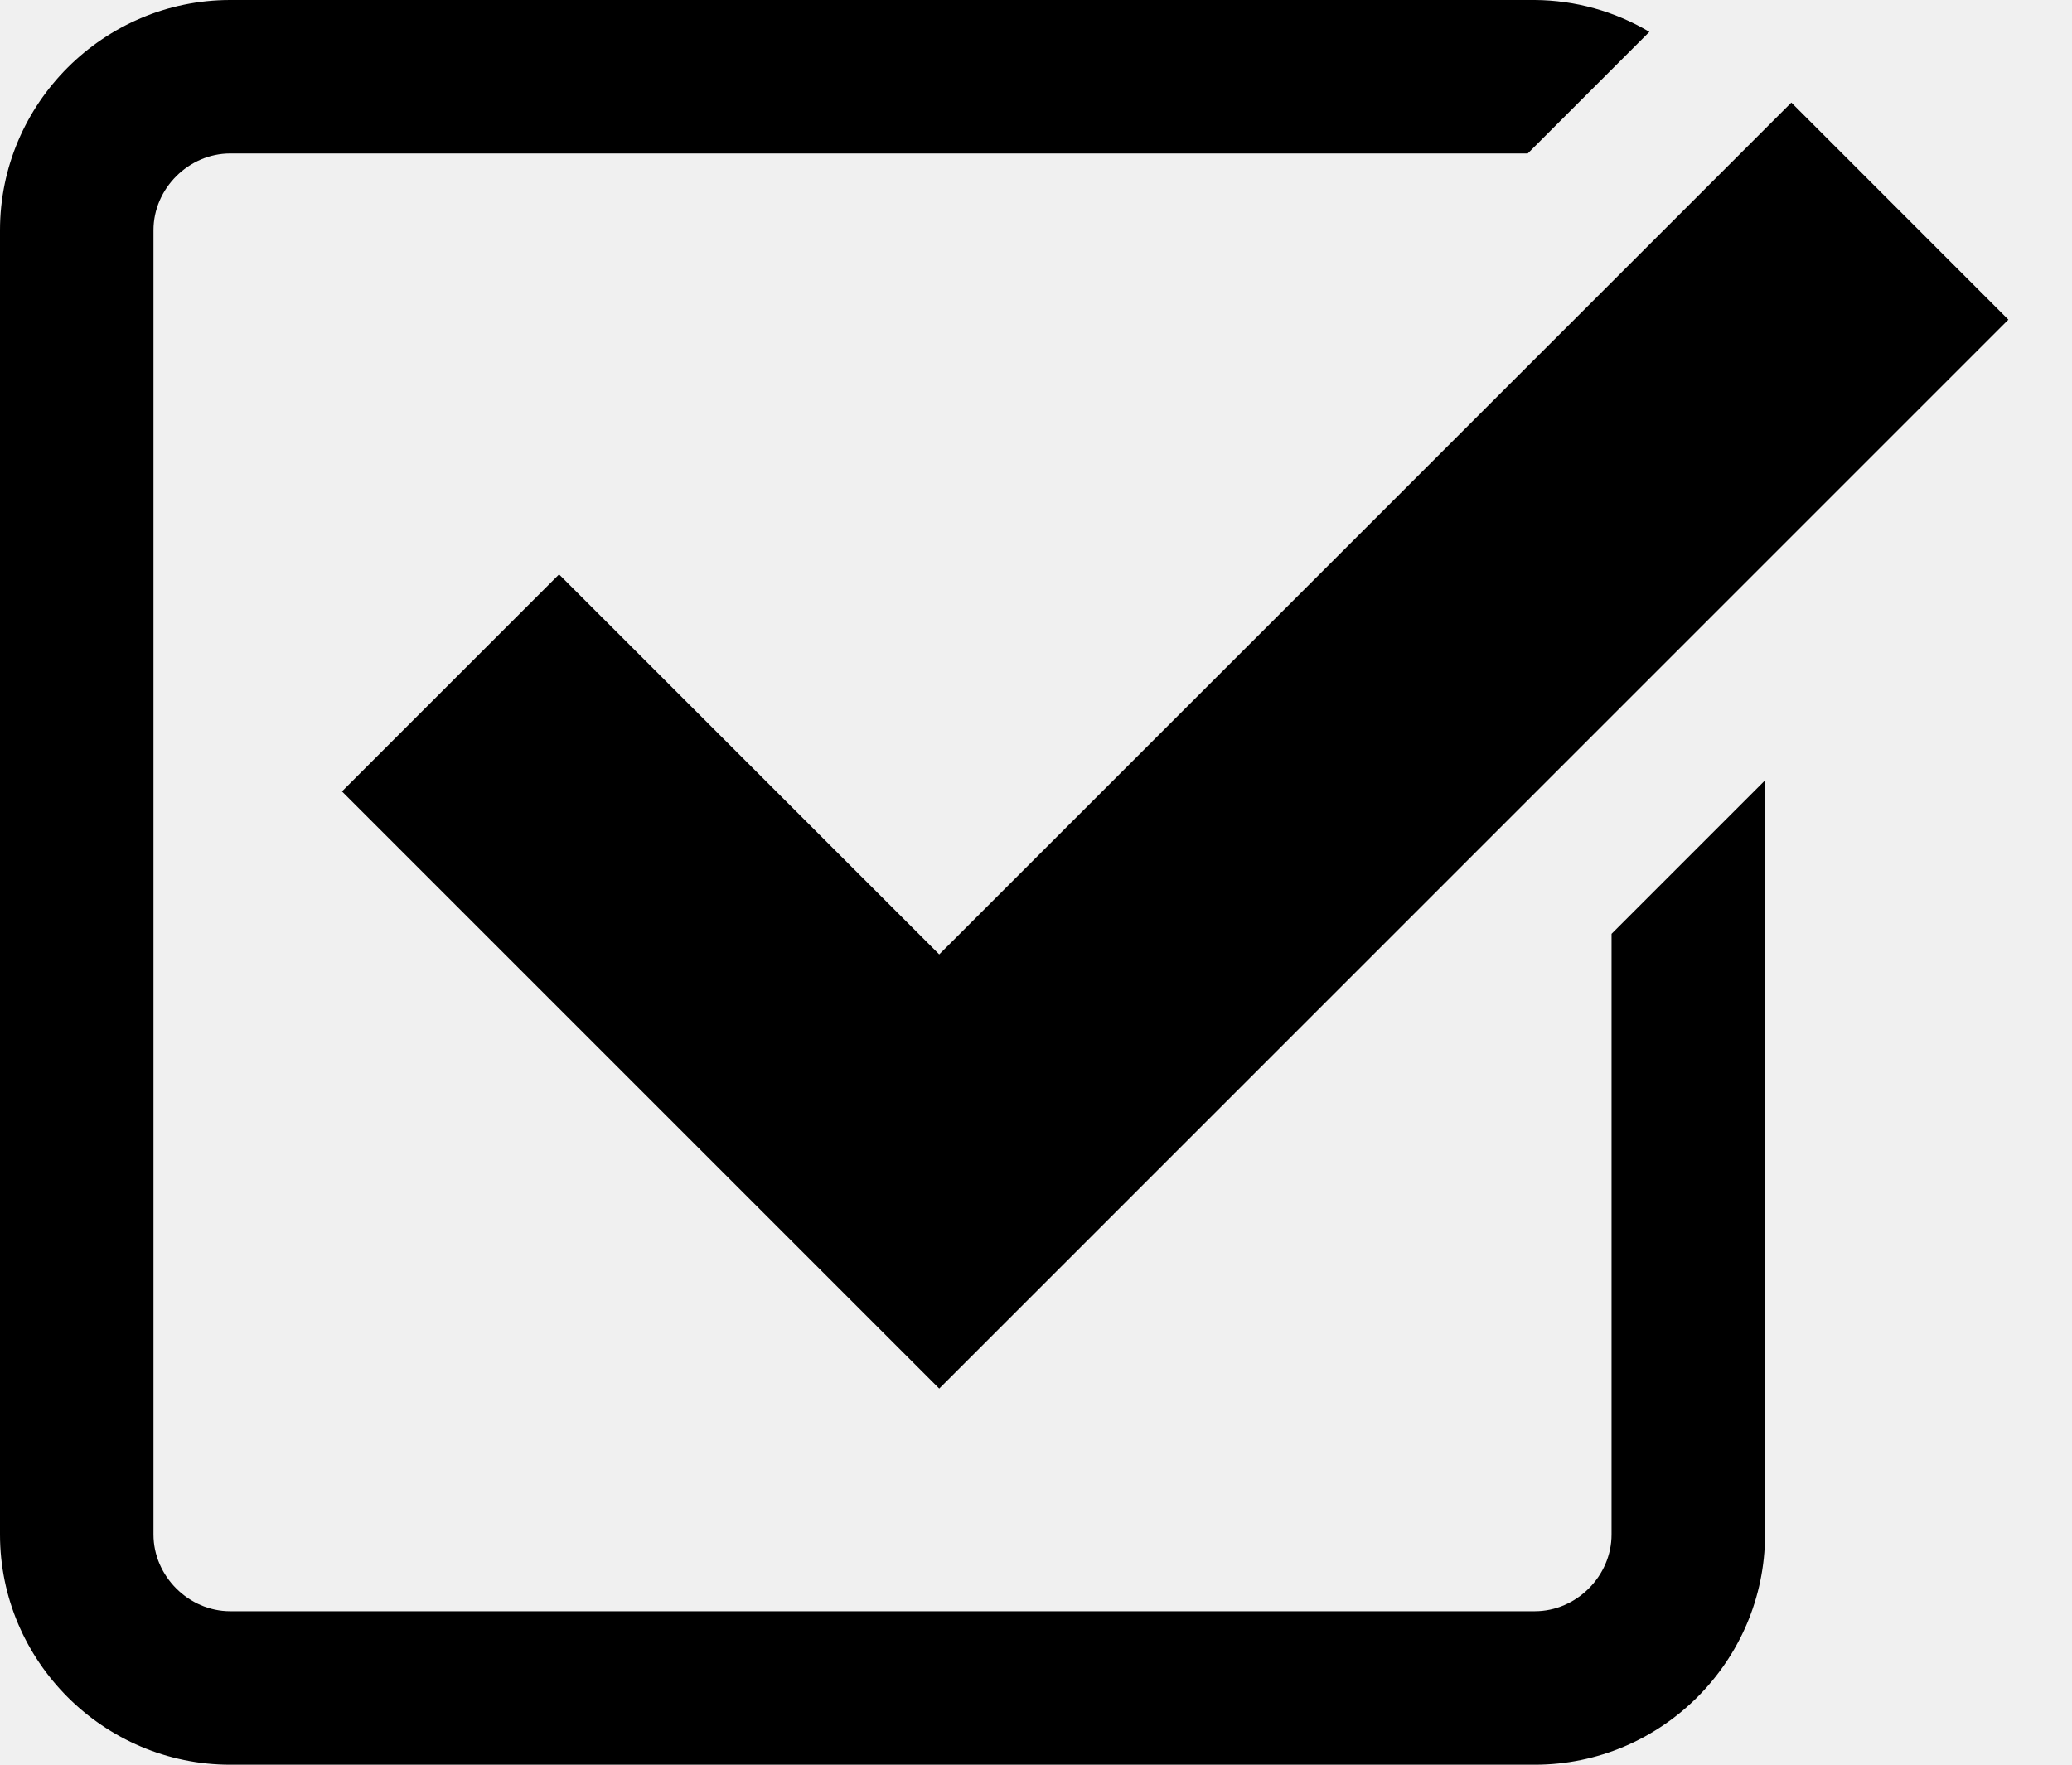
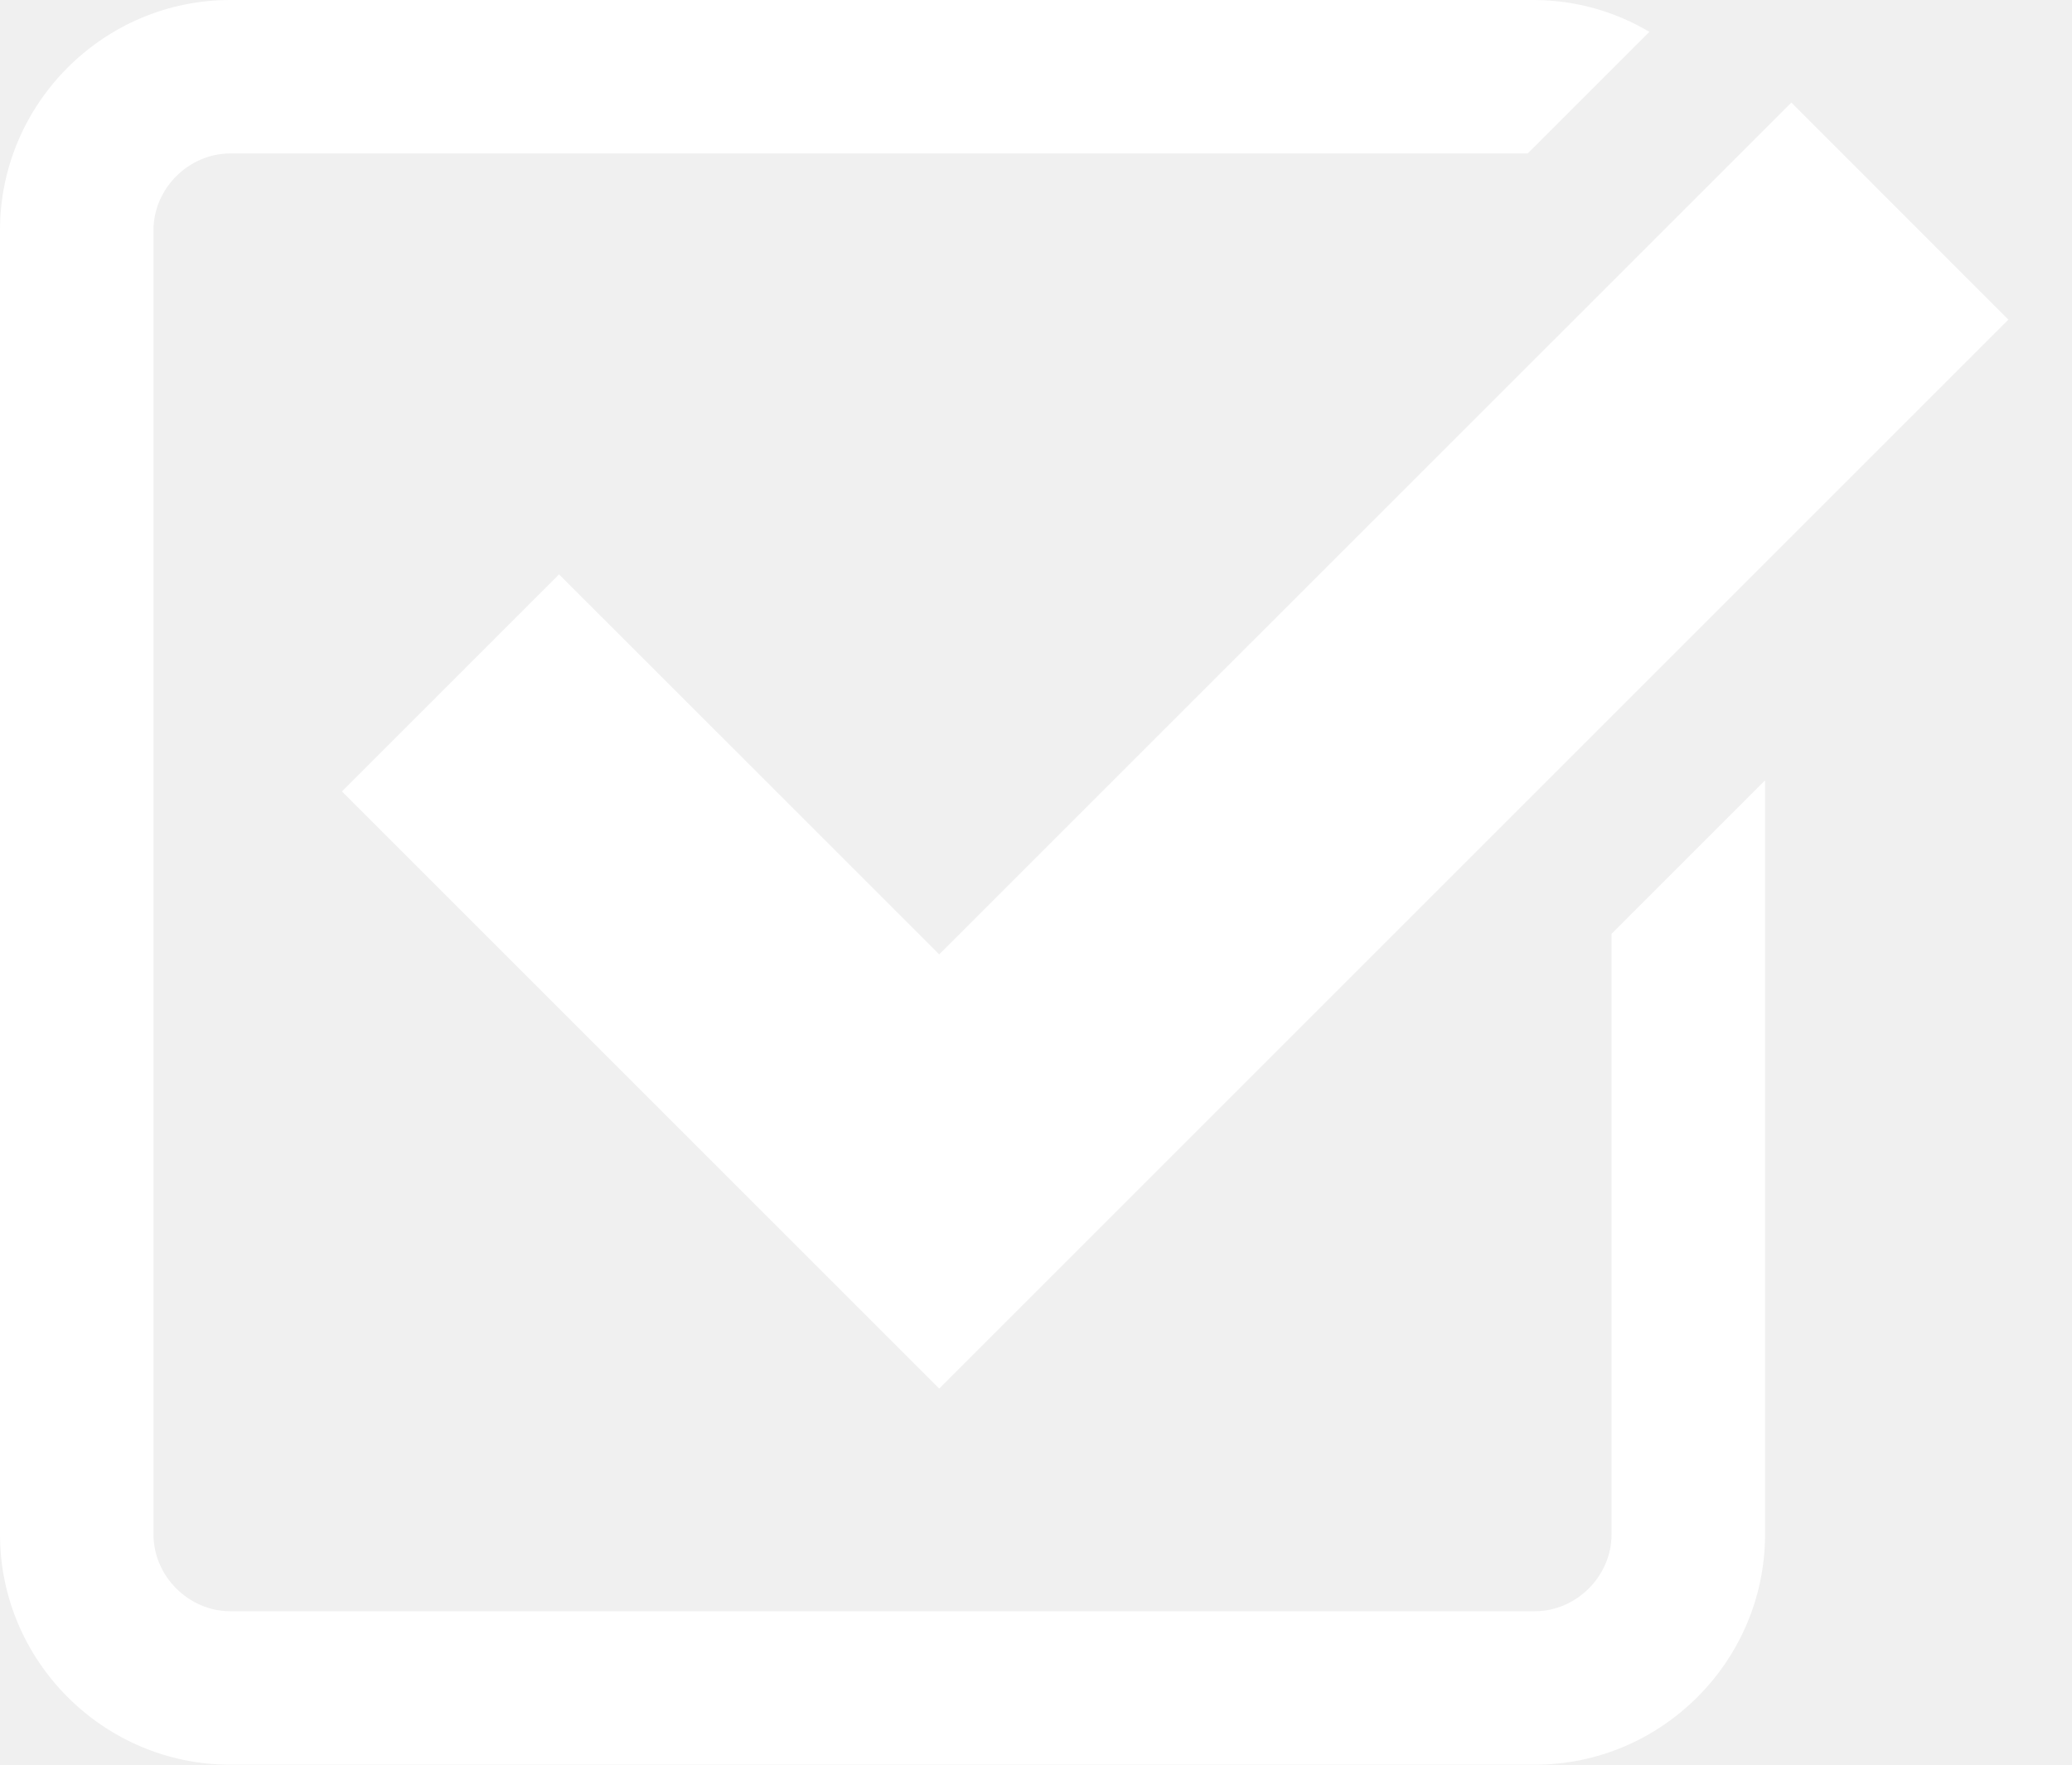
<svg xmlns="http://www.w3.org/2000/svg" width="27" height="23" viewBox="0 0 27 23">
-   <path d="M7.285 7.486l-2.829 2.829 7.783 7.783L26.171 4.166l-2.828-2.829-11.104 11.102z" />
-   <path d="M21 20c0 .542-.458 1-1 1H3c-.542 0-1-.458-1-1V3c0-.542.458-1 1-1h16.908L21.493.415A2.96 2.96 0 0 0 20 0H3C1.35 0 0 1.35 0 3v17c0 1.65 1.35 3 3 3h17c1.65 0 3-1.35 3-3v-9.829l-2 2V20z" />
+   <path fill="#ffffff" d="M7.285 7.486l-2.829 2.829 7.783 7.783L26.171 4.166l-2.828-2.829-11.104 11.102z" />
+   <path fill="#ffffff" d="M21 20c0 .542-.458 1-1 1H3c-.542 0-1-.458-1-1V3c0-.542.458-1 1-1h16.908L21.493.415A2.96 2.96 0 0 0 20 0H3C1.35 0 0 1.35 0 3v17c0 1.65 1.35 3 3 3h17c1.65 0 3-1.35 3-3v-9.829l-2 2V20z" />
</svg>
